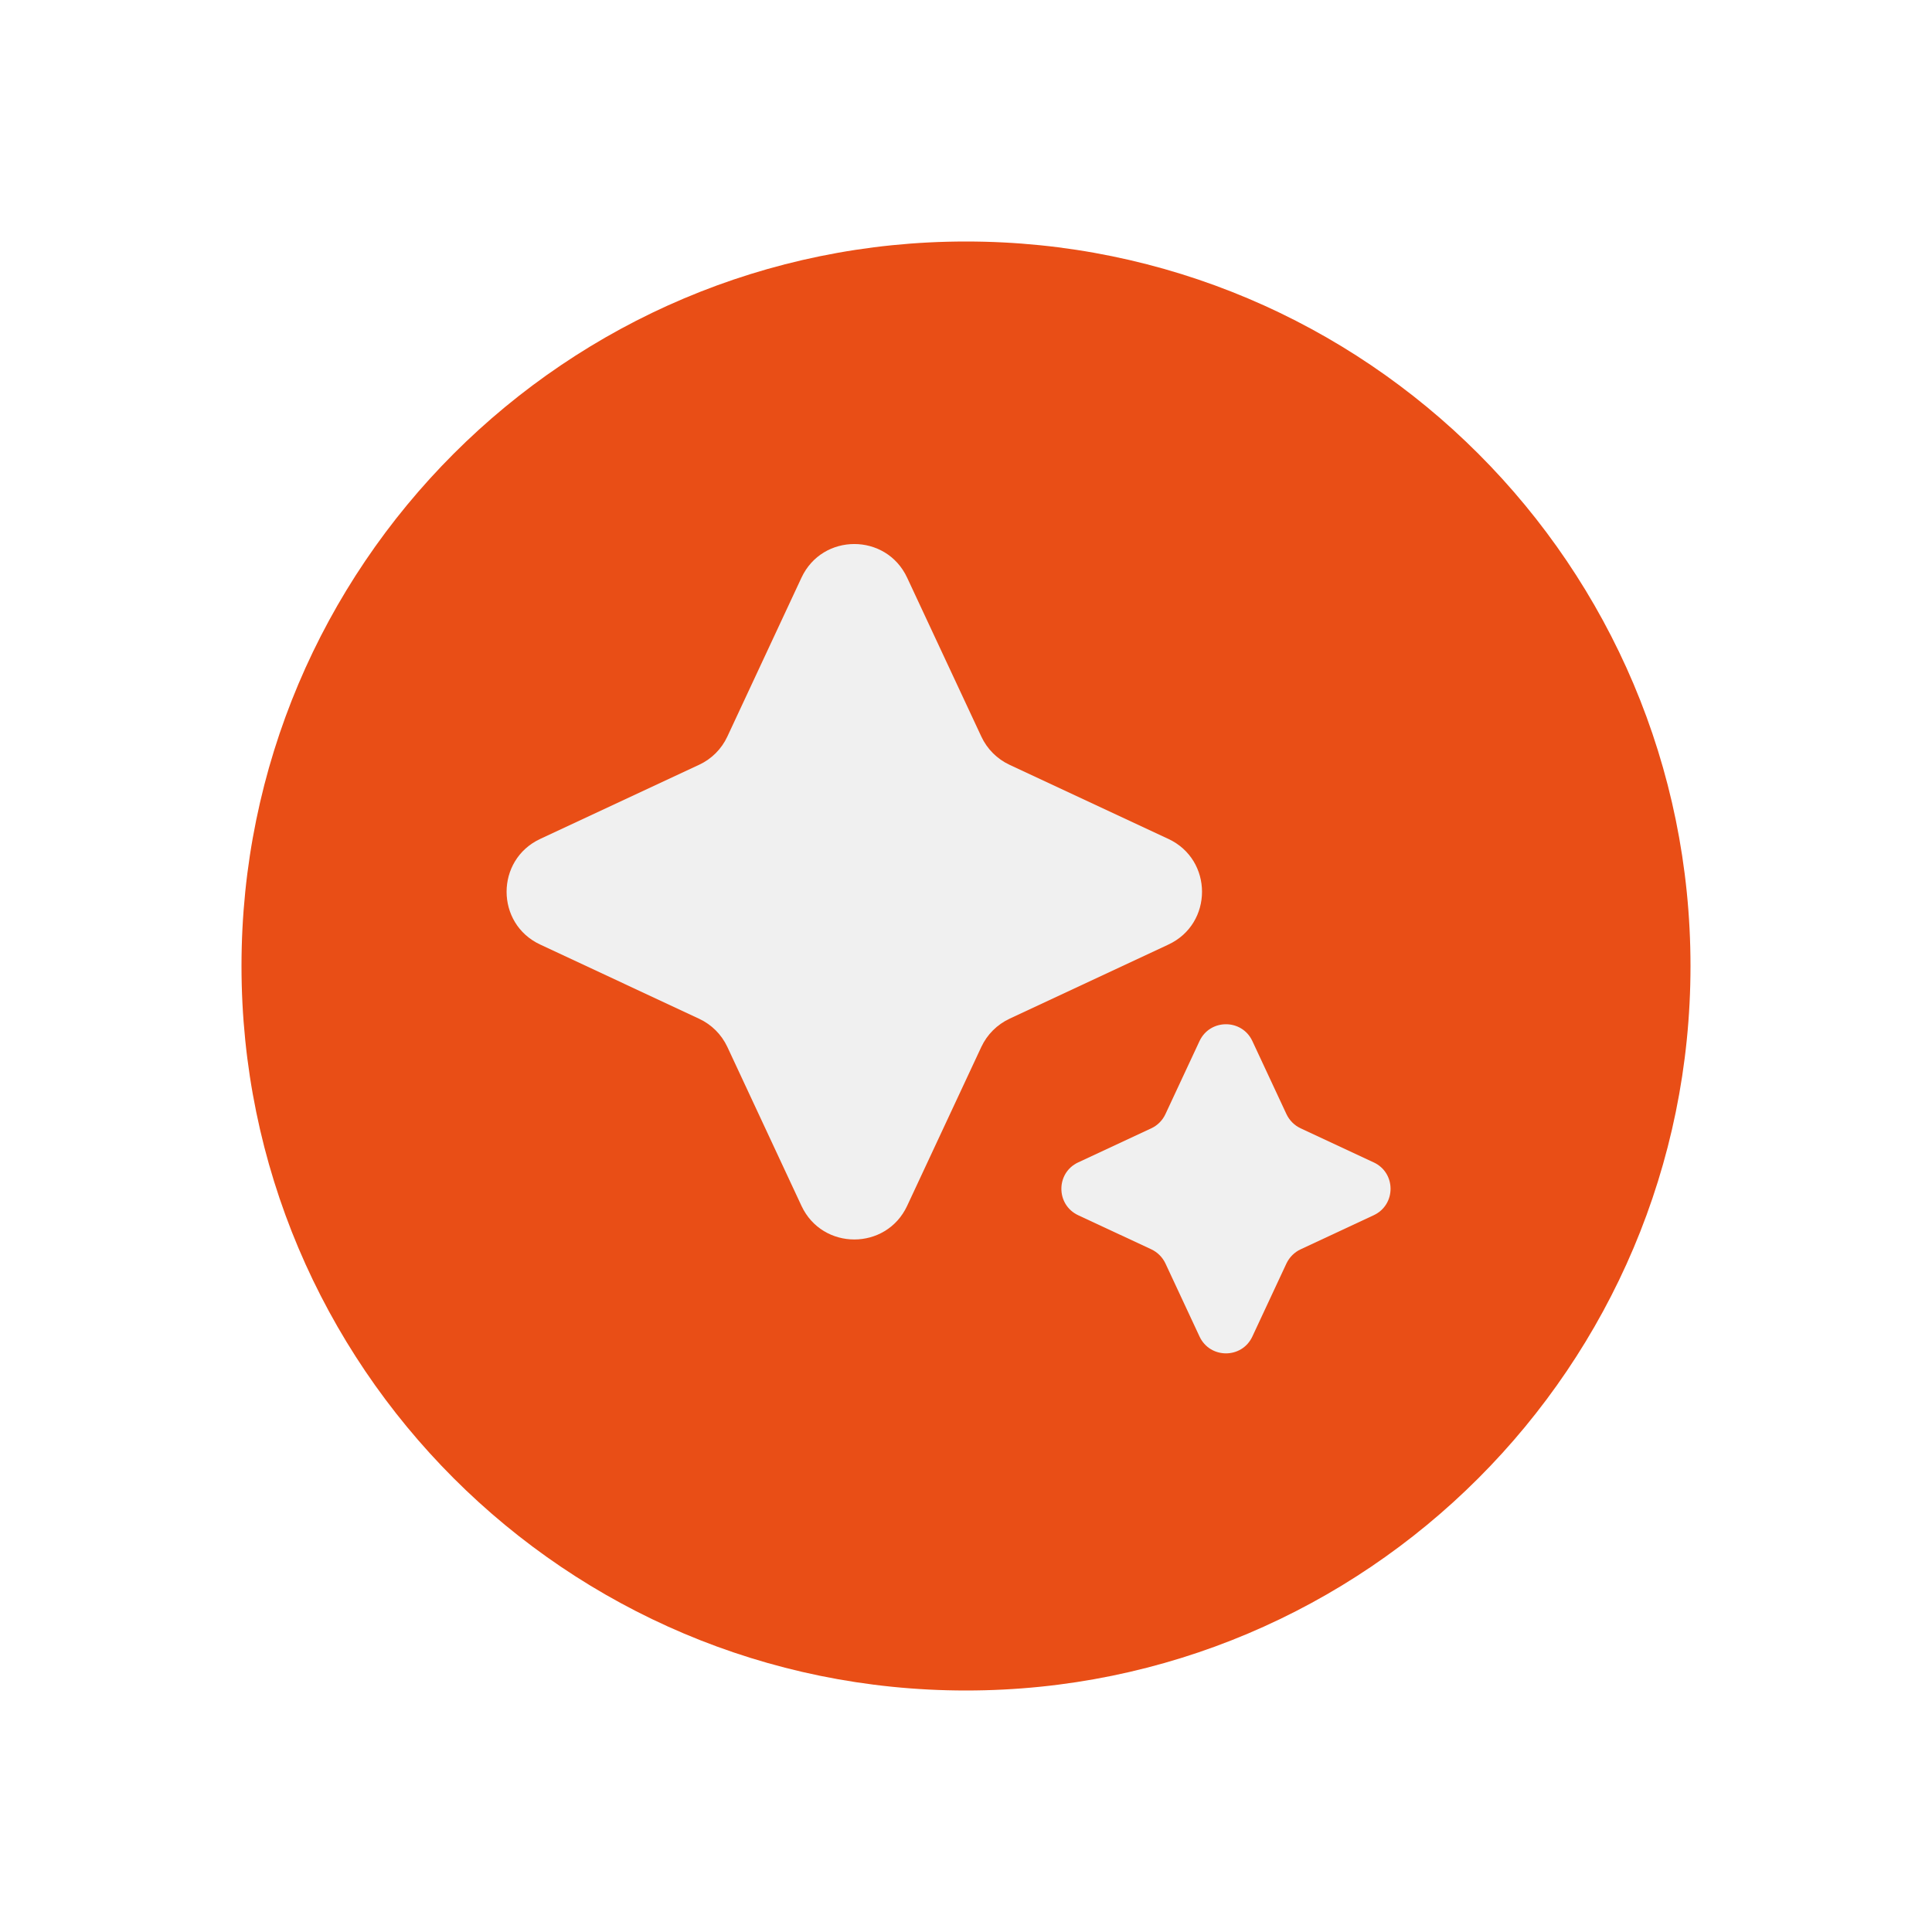
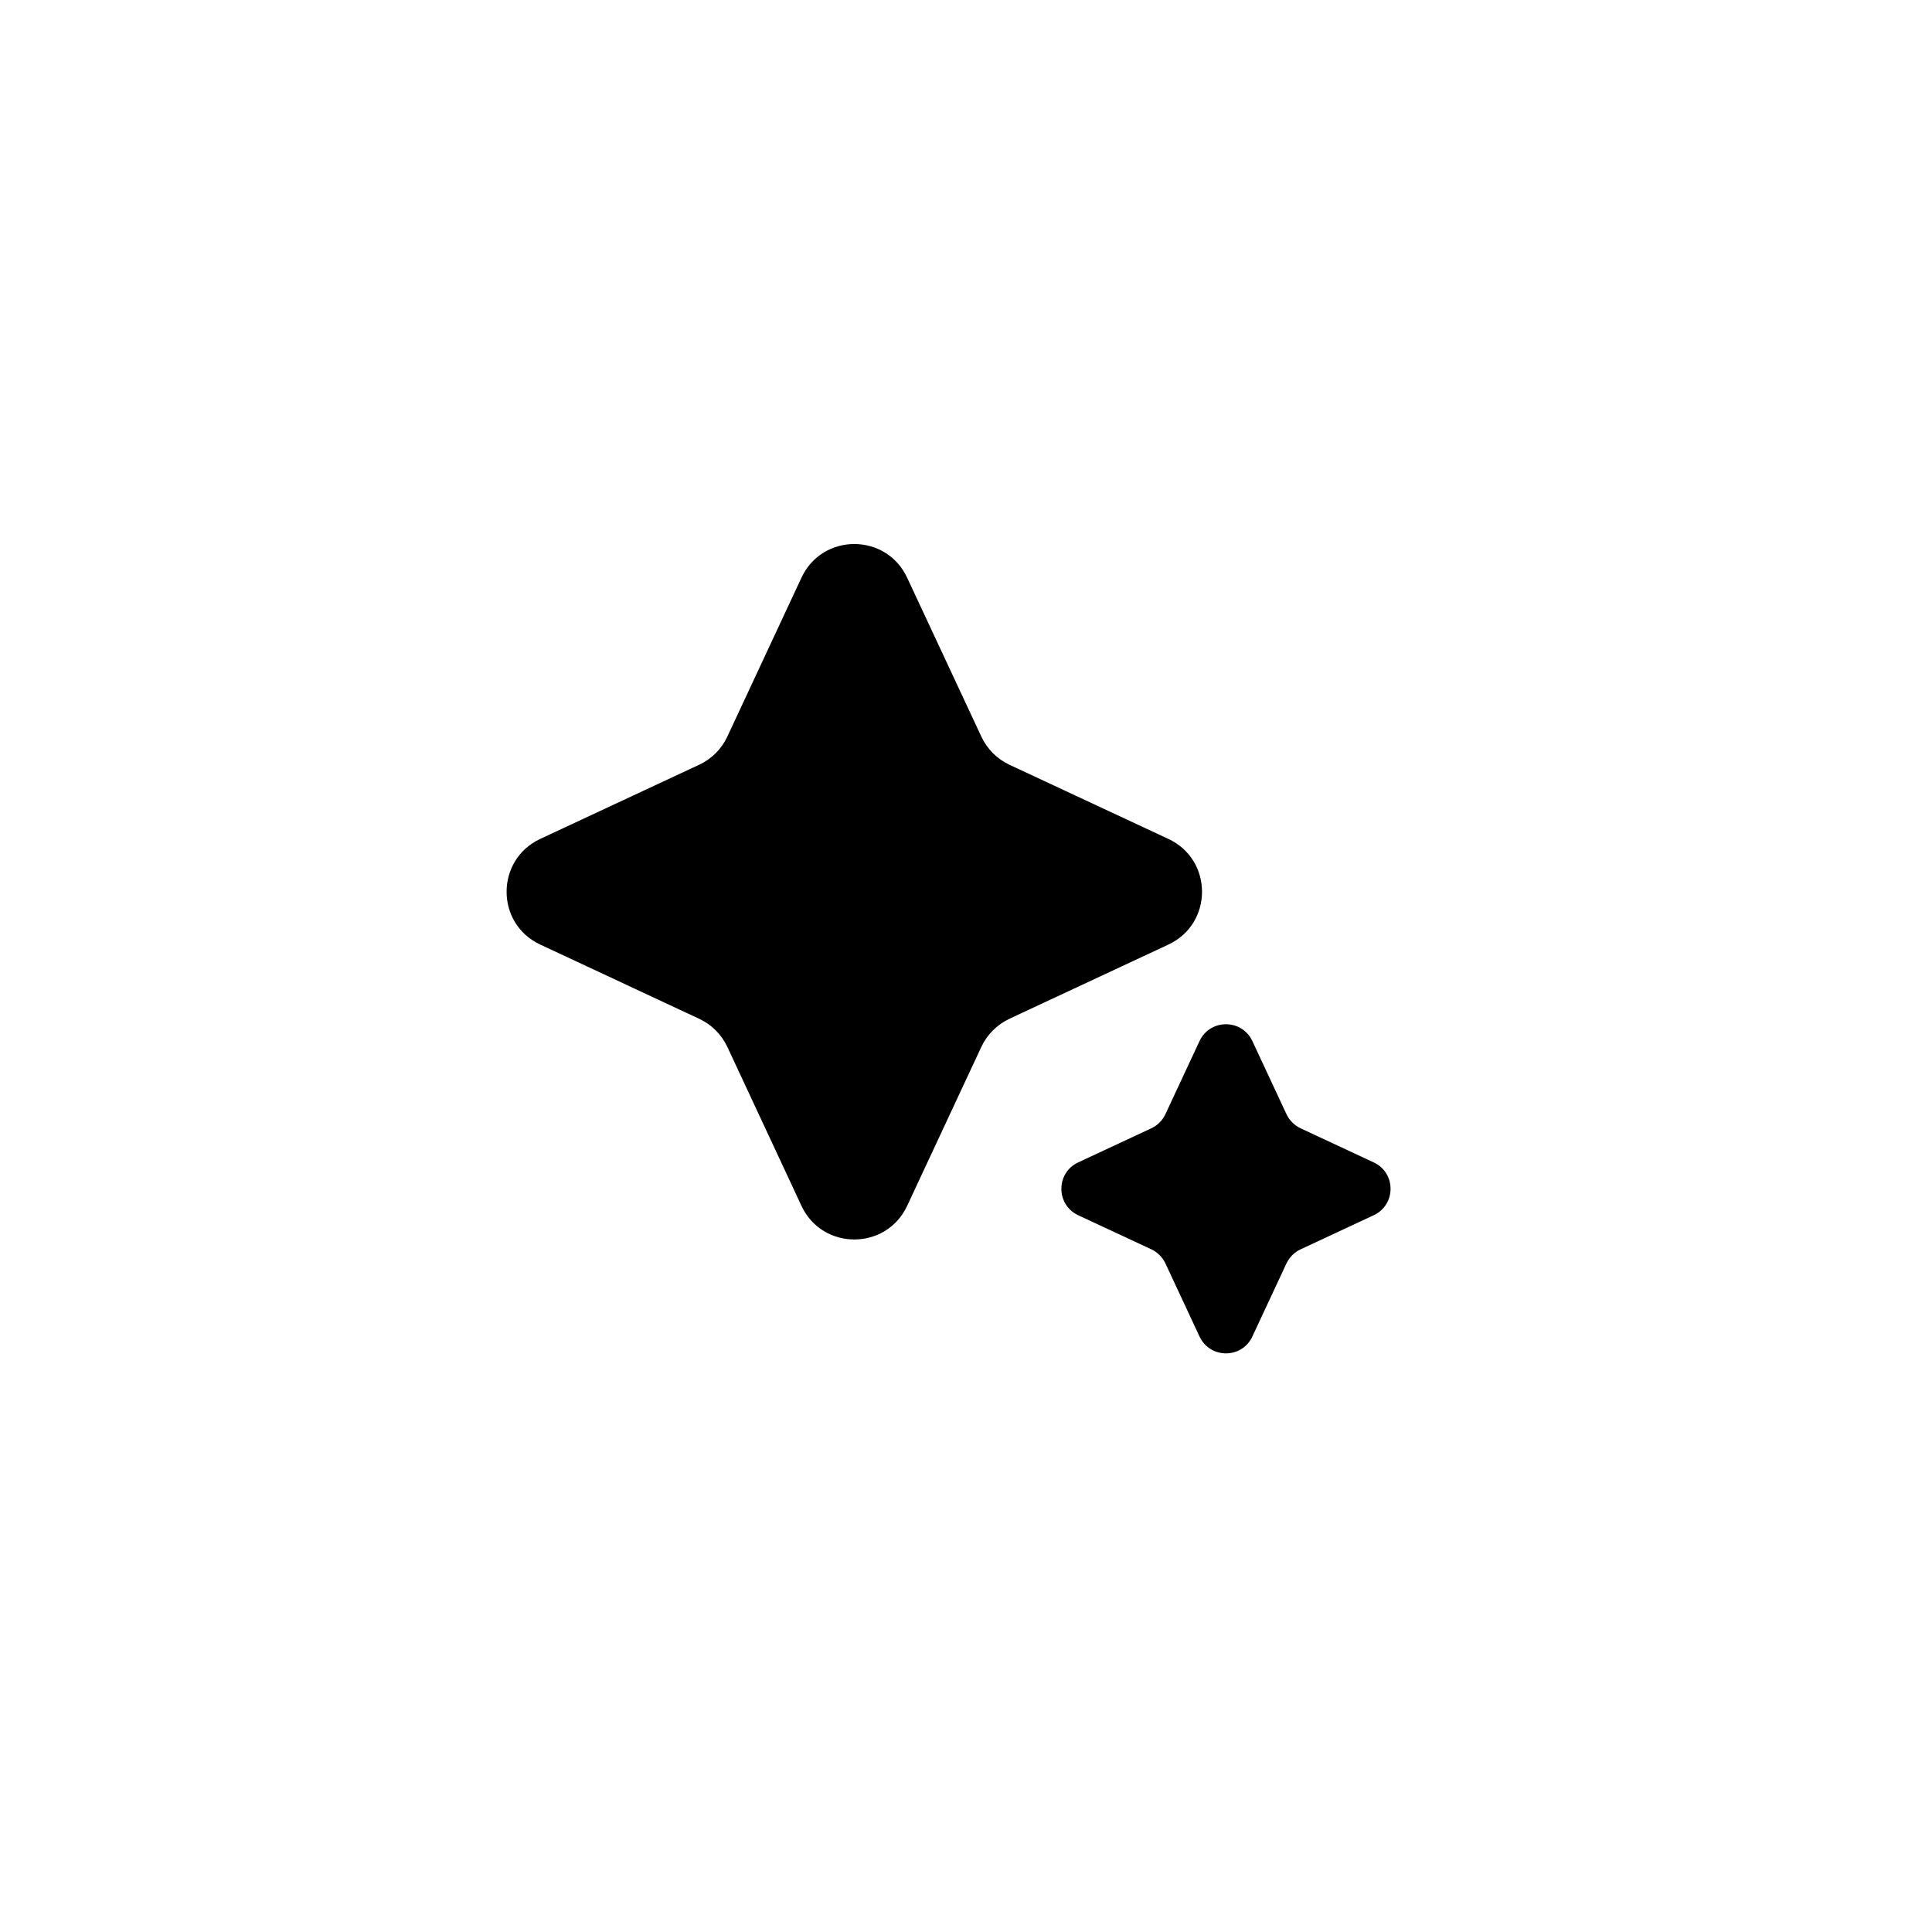
<svg xmlns="http://www.w3.org/2000/svg" width="32" height="32" viewBox="0 0 32 32" fill="none">
-   <circle cx="16" cy="16" r="12" fill="#E94E16" />
-   <path d="M13.275 9.568C13.622 8.825 14.678 8.825 15.025 9.568L16.254 12.2C16.35 12.406 16.515 12.571 16.72 12.667L19.352 13.895C20.095 14.242 20.095 15.299 19.352 15.645L16.72 16.874C16.515 16.97 16.35 17.135 16.254 17.34L15.025 19.973C14.678 20.715 13.622 20.715 13.275 19.973L12.047 17.34C11.951 17.135 11.786 16.97 11.58 16.874L8.948 15.645C8.205 15.299 8.205 14.242 8.948 13.895L11.58 12.667C11.786 12.571 11.951 12.406 12.047 12.2L13.275 9.568Z" fill="#F0F0F0" />
-   <path d="M19.868 17.243C20.042 16.872 20.57 16.872 20.743 17.243L21.308 18.454C21.357 18.557 21.439 18.64 21.542 18.688L22.753 19.253C23.125 19.426 23.125 19.954 22.753 20.128L21.542 20.693C21.439 20.741 21.357 20.824 21.308 20.926L20.743 22.137C20.57 22.509 20.042 22.509 19.868 22.137L19.303 20.926C19.255 20.824 19.172 20.741 19.07 20.693L17.858 20.128C17.487 19.954 17.487 19.426 17.858 19.253L19.07 18.688C19.172 18.64 19.255 18.557 19.303 18.454L19.868 17.243Z" fill="#F0F0F0" />
+   <path d="M13.275 9.568C13.622 8.825 14.678 8.825 15.025 9.568L16.254 12.2C16.35 12.406 16.515 12.571 16.72 12.667L19.352 13.895C20.095 14.242 20.095 15.299 19.352 15.645L16.72 16.874C16.515 16.97 16.35 17.135 16.254 17.34L15.025 19.973C14.678 20.715 13.622 20.715 13.275 19.973L12.047 17.34C11.951 17.135 11.786 16.97 11.58 16.874L8.948 15.645C8.205 15.299 8.205 14.242 8.948 13.895L11.58 12.667C11.786 12.571 11.951 12.406 12.047 12.2L13.275 9.568Z" fill="currentColor" />
+   <path d="M19.868 17.243C20.042 16.872 20.57 16.872 20.743 17.243L21.308 18.454C21.357 18.557 21.439 18.64 21.542 18.688L22.753 19.253C23.125 19.426 23.125 19.954 22.753 20.128L21.542 20.693C21.439 20.741 21.357 20.824 21.308 20.926L20.743 22.137C20.57 22.509 20.042 22.509 19.868 22.137L19.303 20.926C19.255 20.824 19.172 20.741 19.07 20.693L17.858 20.128C17.487 19.954 17.487 19.426 17.858 19.253L19.07 18.688C19.172 18.64 19.255 18.557 19.303 18.454L19.868 17.243Z" fill="currentColor" />
</svg>
